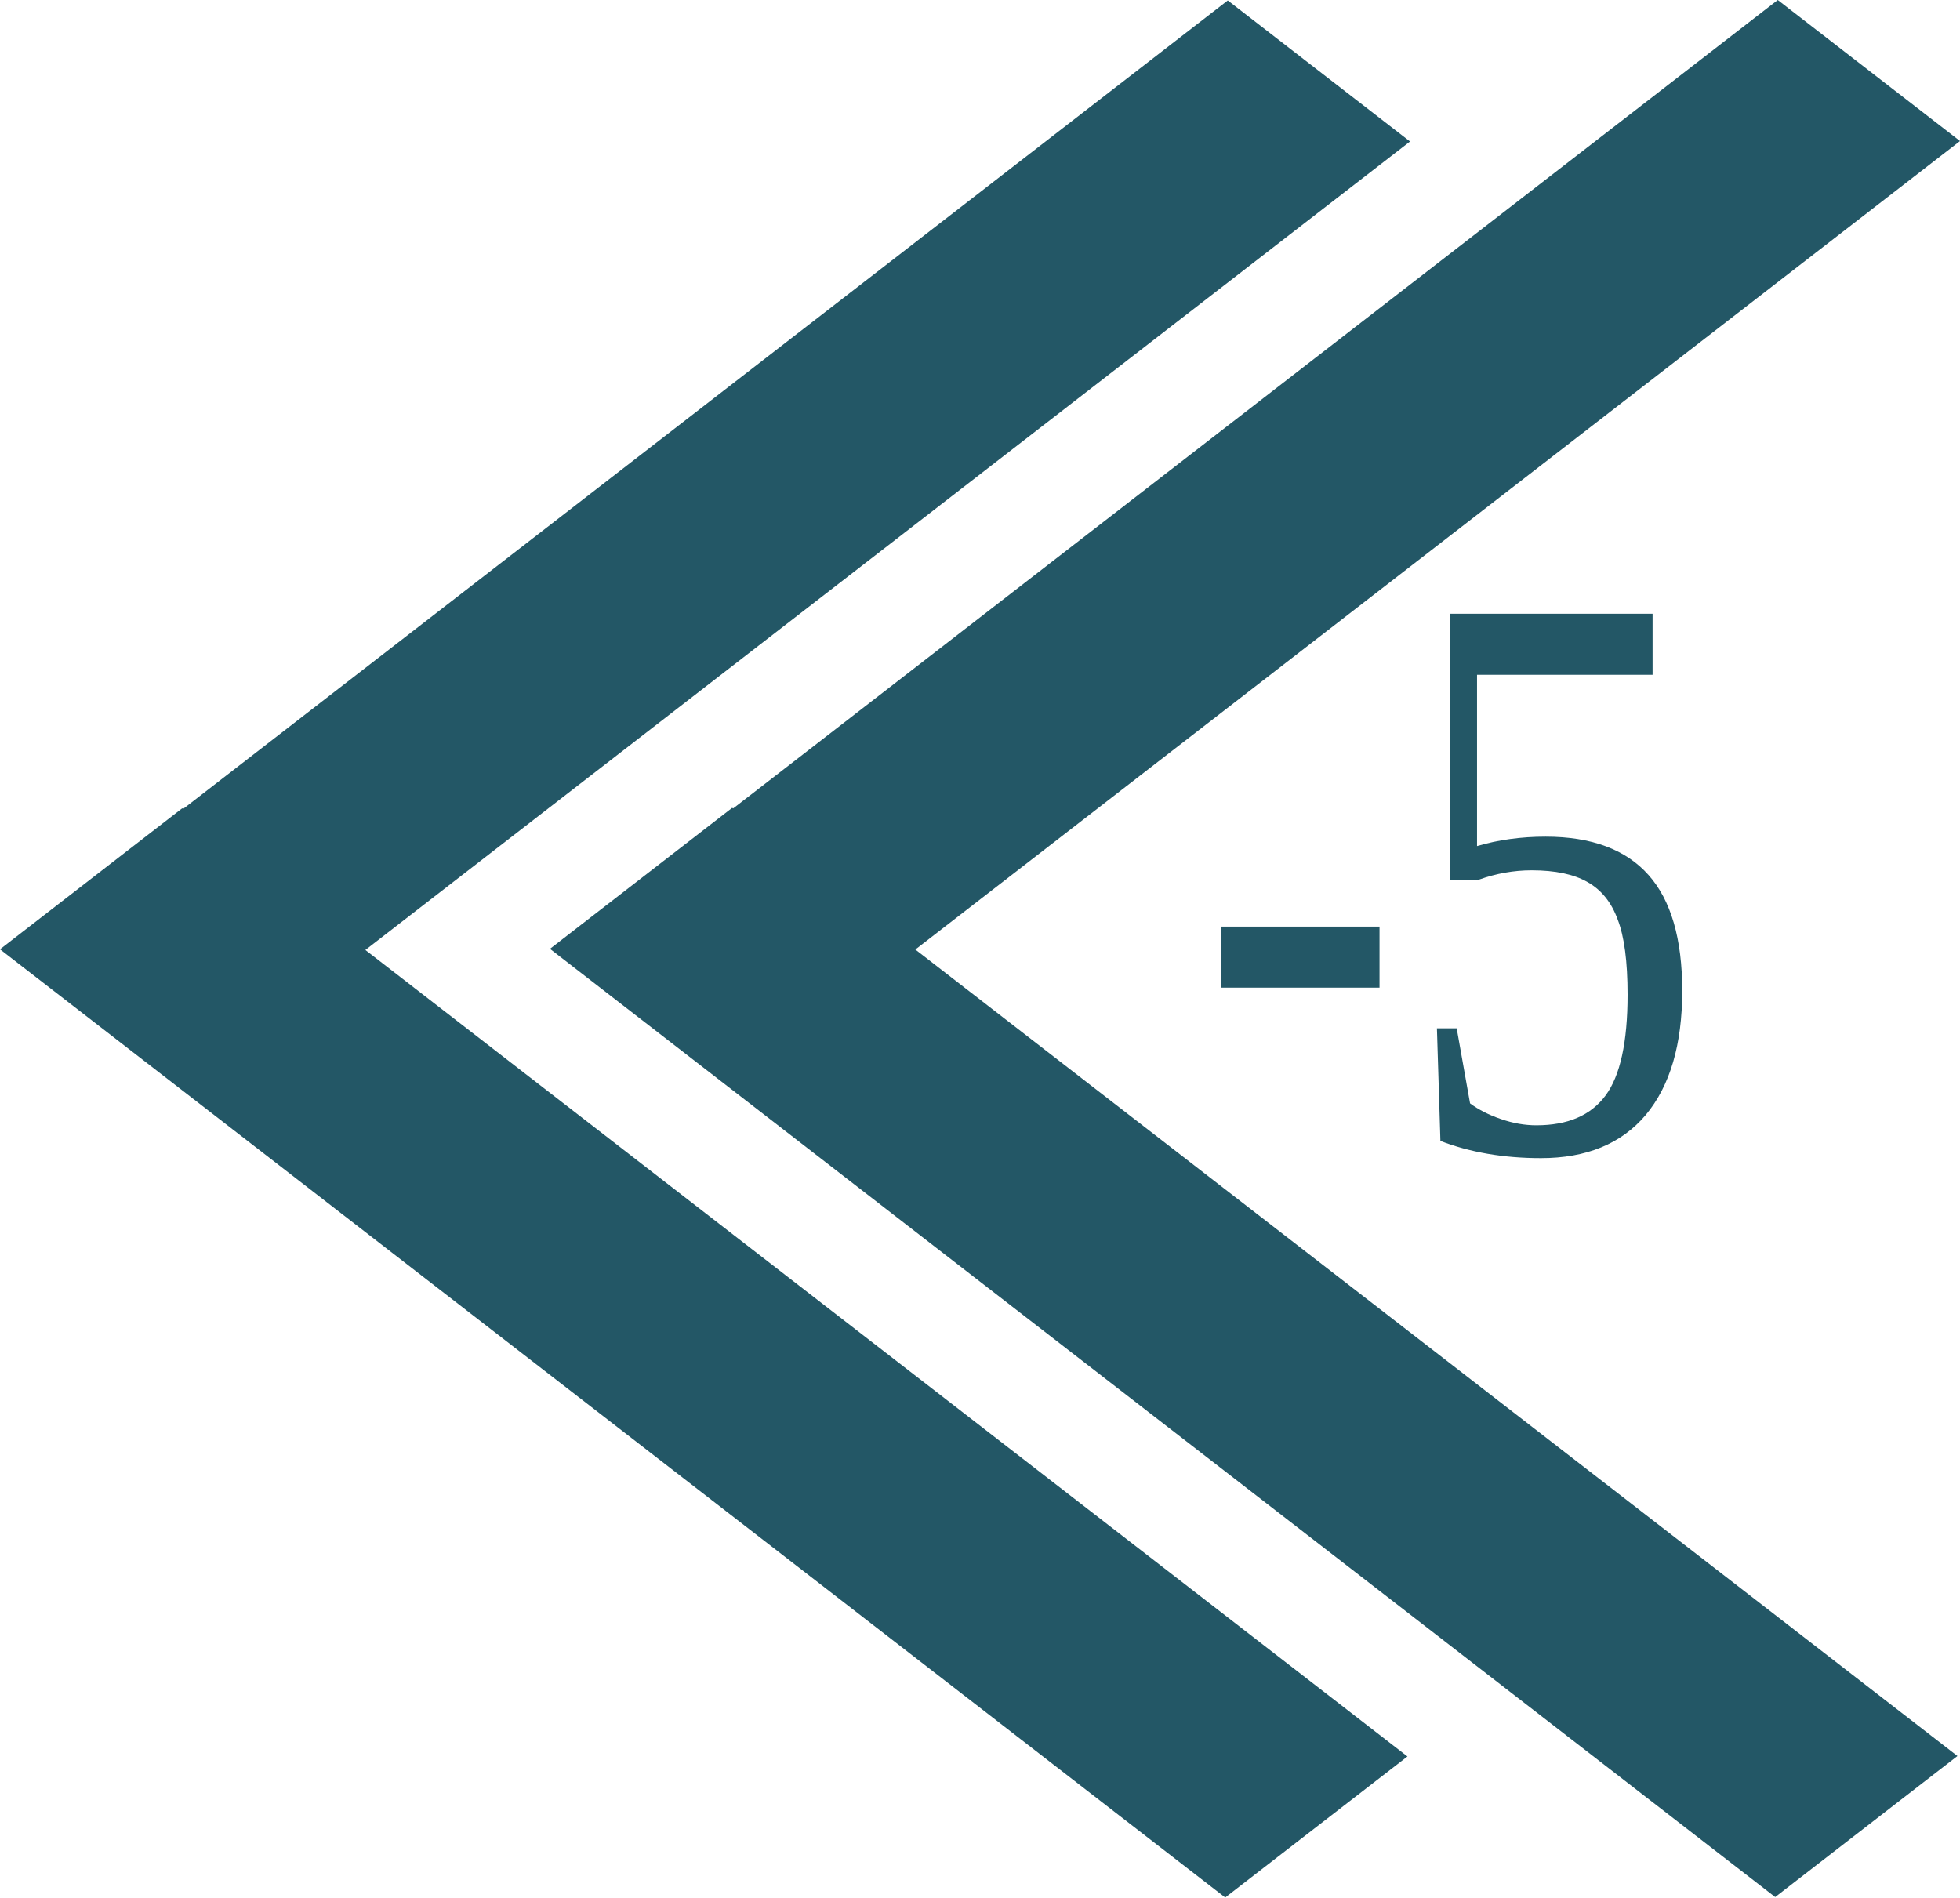
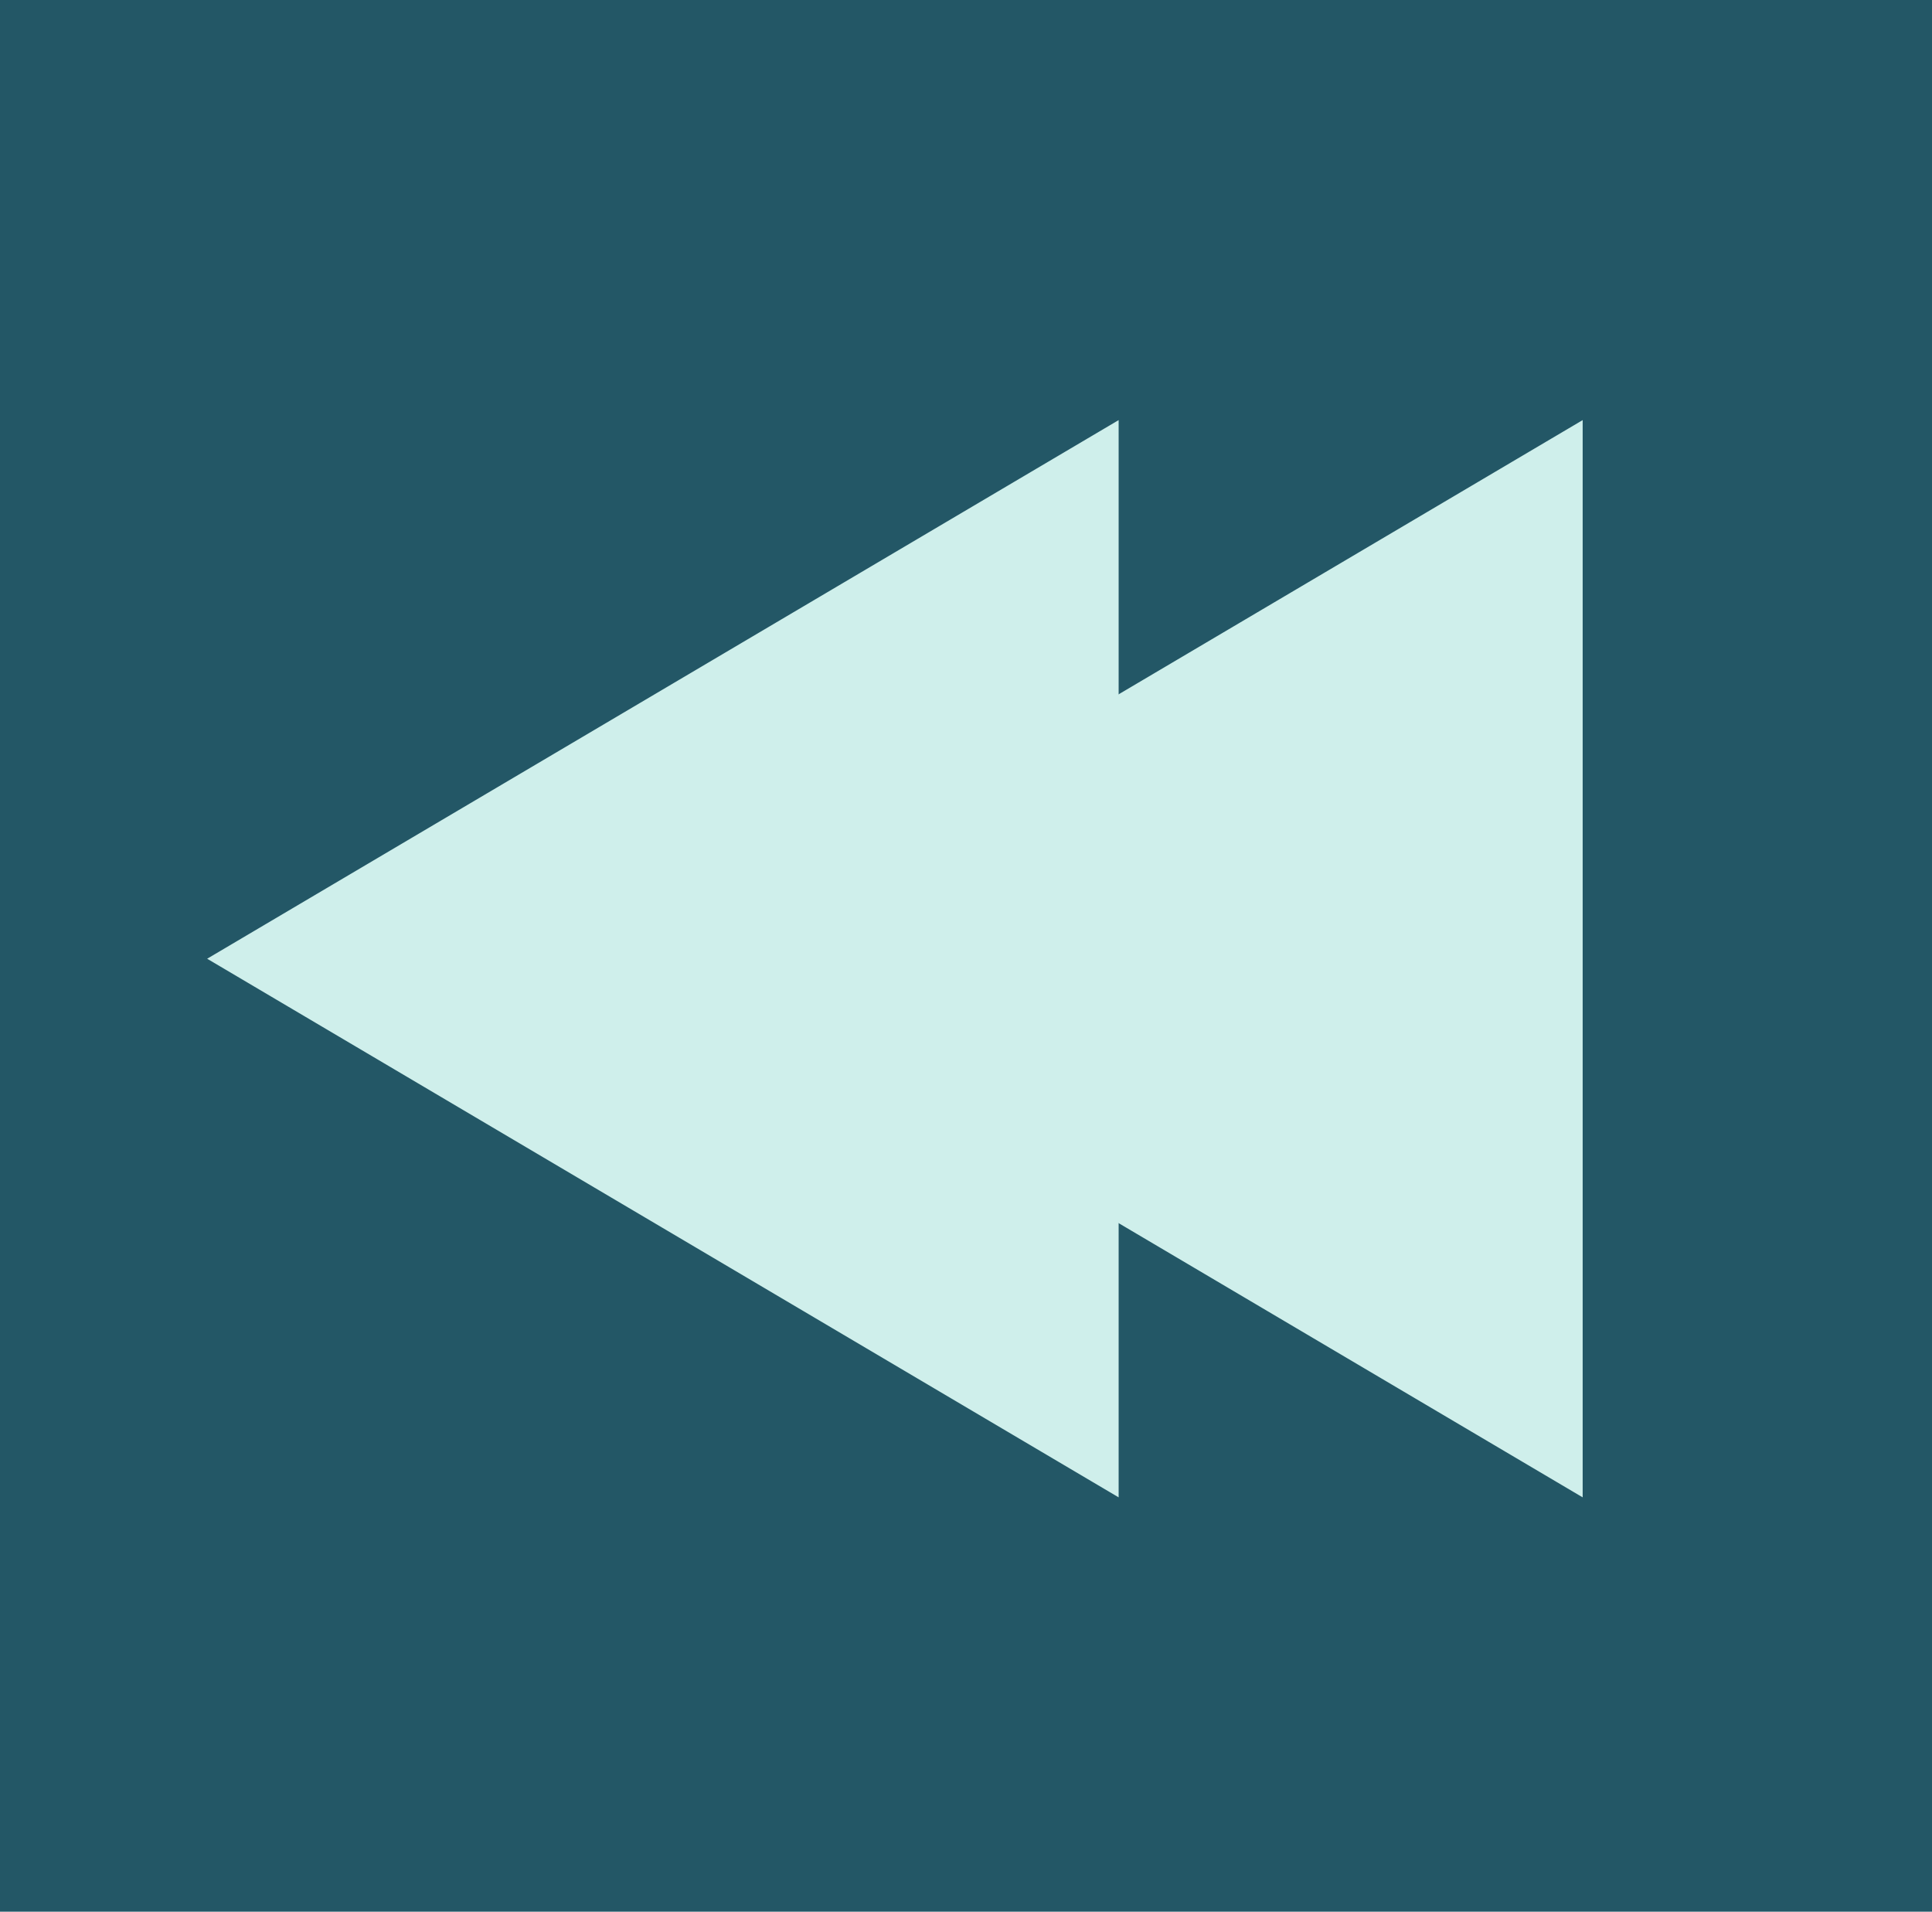
- <svg xmlns="http://www.w3.org/2000/svg" version="1.1" width="45.419" height="43.972" id="svg3024">
+ <svg xmlns="http://www.w3.org/2000/svg" version="1.1" width="233.158" height="230.696" id="svg3024">
  <defs id="defs3040" />
-   <g id="g3849" transform="matrix(-0.4958129,0,0,-0.3837239,26.95725,36.11646)">
-     <rect transform="matrix(0.7071068,0.7071068,-0.7071068,0.7071068,0,0)" y="-12.43" x="-16.522" height="12.046" width="80.983" id="rect3829" style="fill:#235766;fill-opacity:1;stroke:none" />
-     <rect transform="matrix(0.7071068,-0.7071068,0.7071068,0.7071068,0,0)" y="52.357" x="-68.665" height="12.046" width="80.983" id="rect3829-3" style="fill:#235766;fill-opacity:1;stroke:none" />
-   </g>
-   <g id="g3849-6" transform="matrix(-0.4958129,0,0,-0.3837239,39.70183,36.10605)">
-     <rect transform="matrix(0.7071068,0.7071068,-0.7071068,0.7071068,0,0)" y="-12.43" x="-16.522" height="12.046" width="80.983" id="rect3829-9" style="fill:#235766;fill-opacity:1;stroke:none" />
-     <rect transform="matrix(0.7071068,-0.7071068,0.7071068,0.7071068,0,0)" y="52.357" x="-68.665" height="12.046" width="80.983" id="rect3829-3-4" style="fill:#235766;fill-opacity:1;stroke:none" />
-   </g>
-   <text xml:space="preserve" style="font-size:16.369px;font-style:normal;font-variant:normal;font-weight:normal;font-stretch:normal;line-height:125%;letter-spacing:0px;word-spacing:0px;fill:#235766;fill-opacity:1;stroke:none;font-family:Courier 10 Pitch;-inkscape-font-specification:Courier 10 Pitch" x="32.221" y="22.981" id="text2987" transform="scale(0.8620804,1.159985)">
-     <tspan id="tspan2989" x="32.221" y="22.981">-5</tspan>
-   </text>
+   <rect style="fill:#235766;fill-opacity:1;stroke:none" id="rect3815" width="233.158" height="230.696" x="1.5367126e-09" y="3.2769776e-09" />
+   <path style="fill:#cfefeb;fill-opacity:1;stroke:none" d="m 191,180.696 0,-130 -110,65 110,65 0,0" id="path3833" />
+   <path style="fill:#cfefeb;fill-opacity:1;stroke:none" d="m 135,180.696 0,-130 -110,65 110,65 0,0" id="path3833-9" />
</svg>
